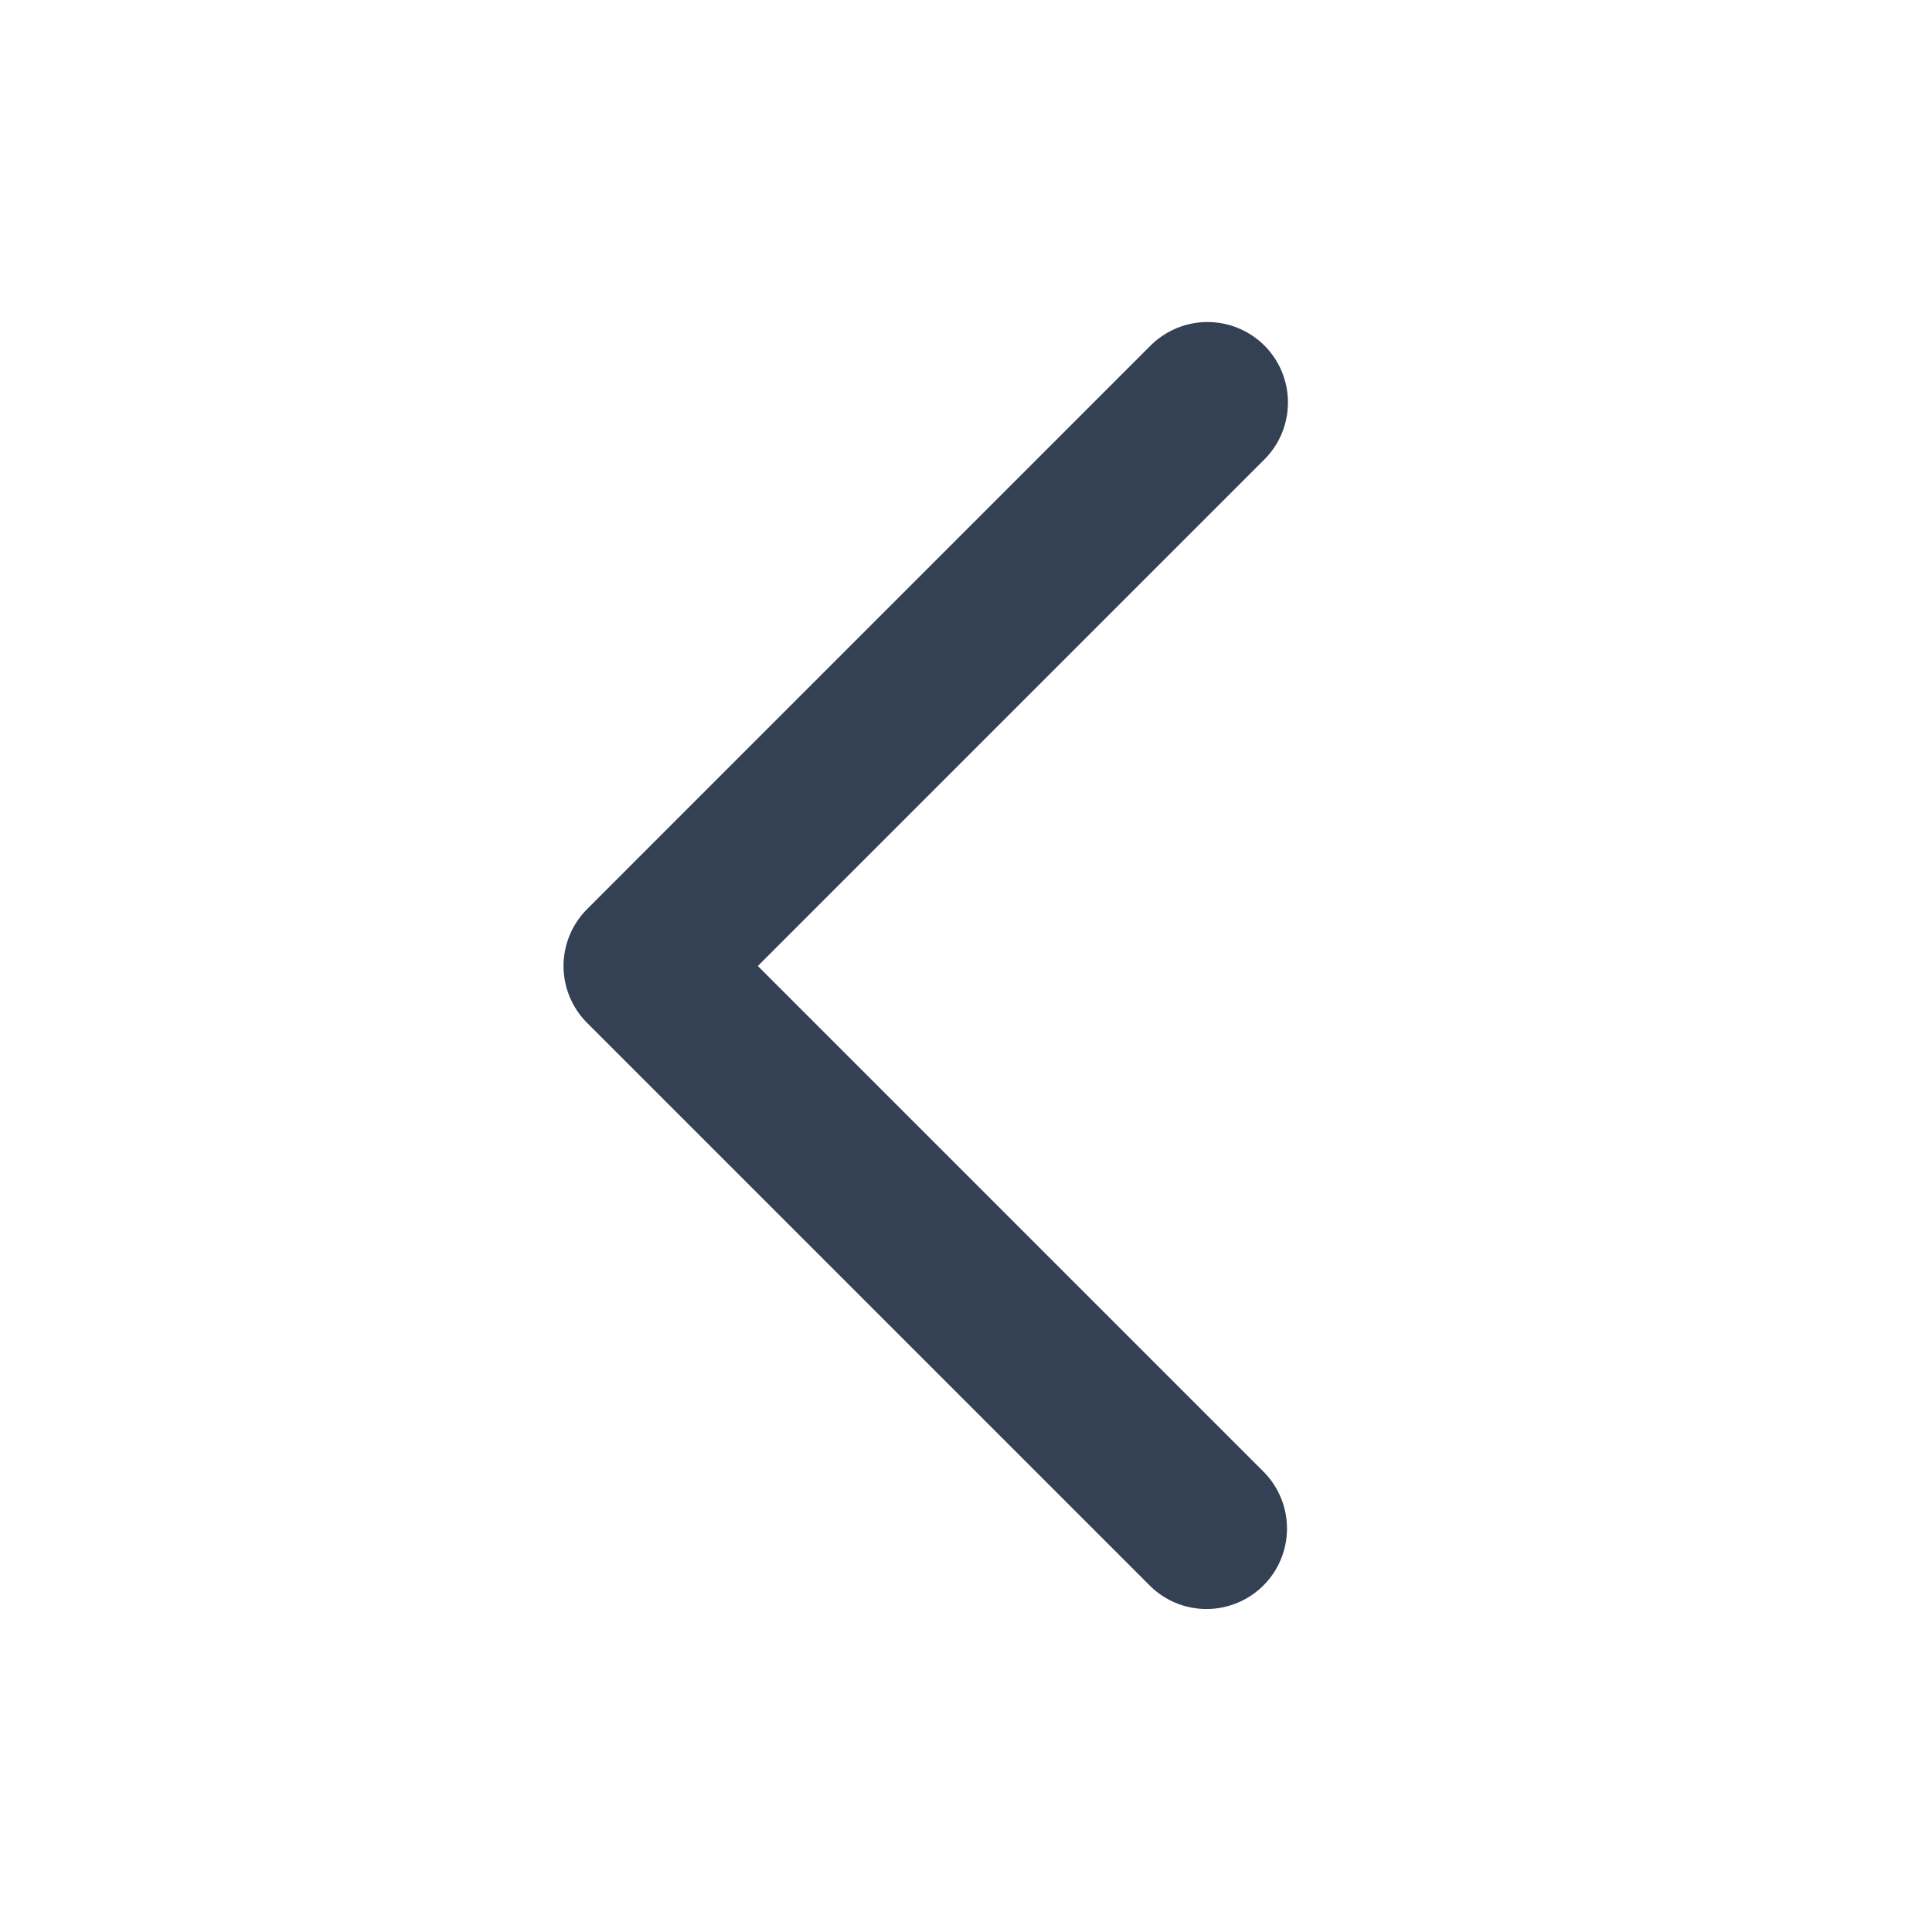
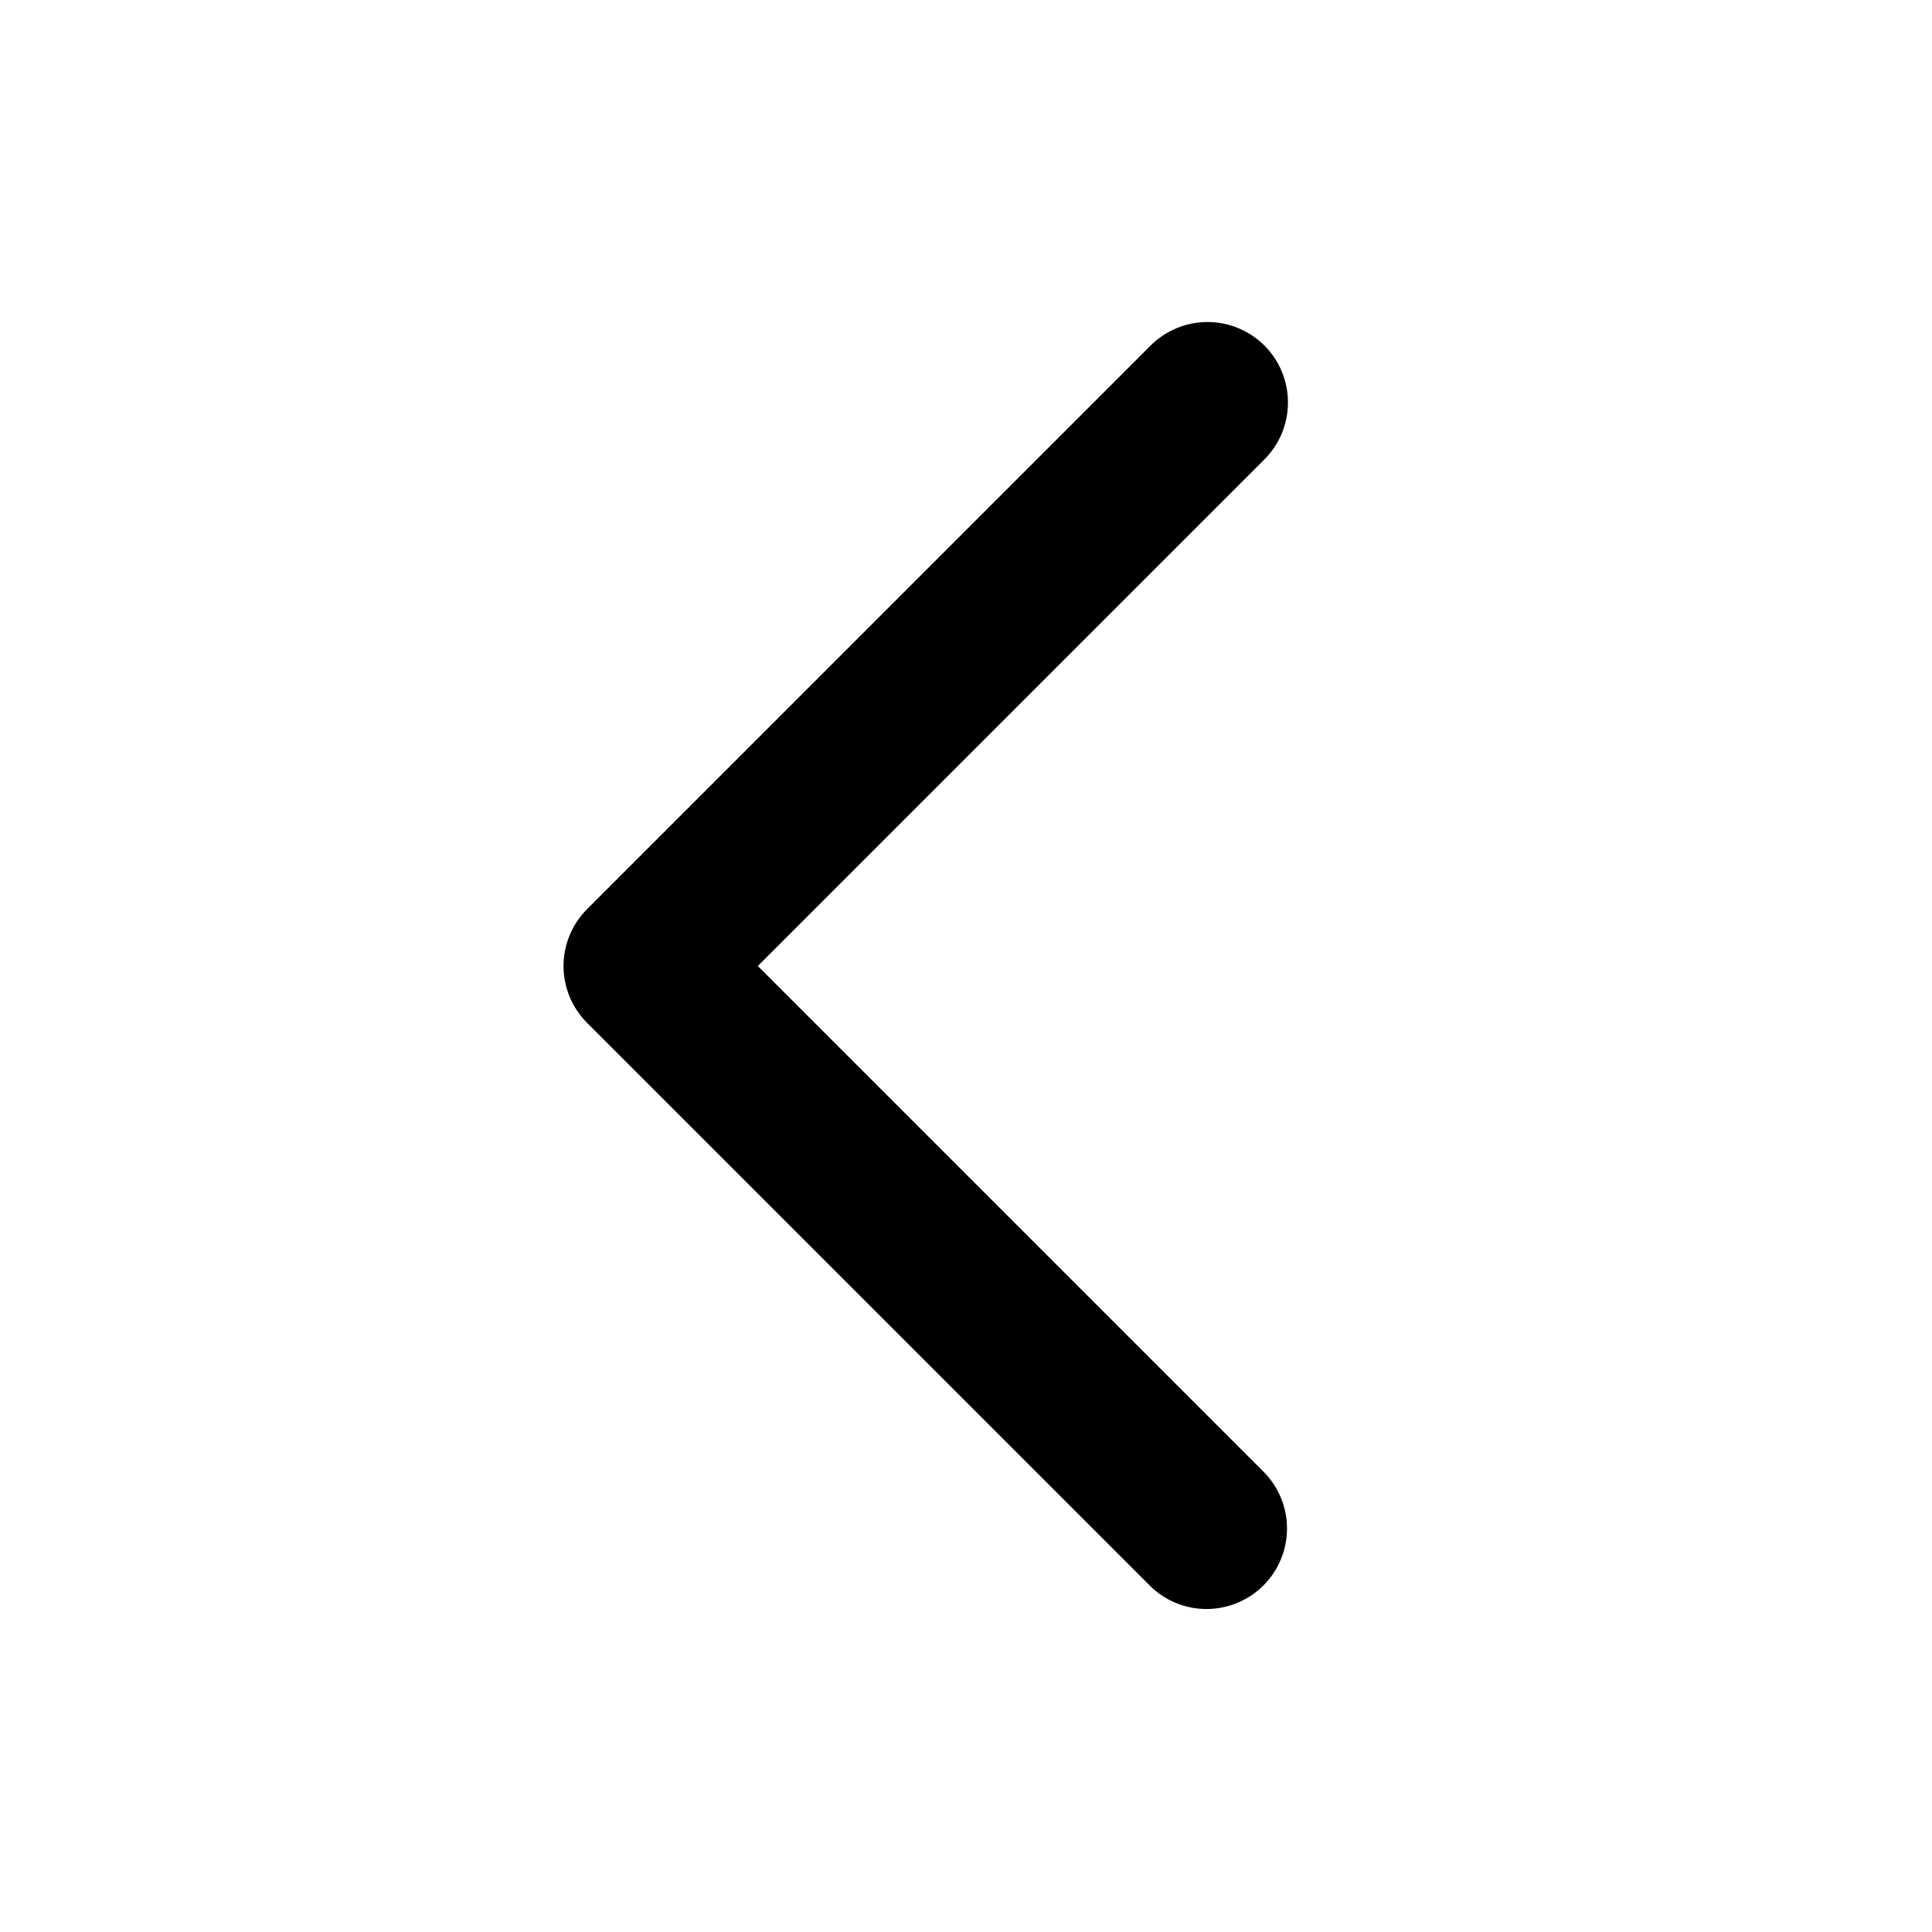
<svg xmlns="http://www.w3.org/2000/svg" width="28" height="28" viewBox="0 0 28 28" fill="none">
-   <path fill-rule="evenodd" clip-rule="evenodd" d="M18.325 5.008C18.544 5.227 18.666 5.524 18.666 5.833C18.666 6.143 18.544 6.439 18.325 6.658L10.983 14L18.325 21.342C18.537 21.562 18.655 21.857 18.652 22.162C18.65 22.468 18.527 22.761 18.311 22.977C18.094 23.194 17.802 23.316 17.496 23.319C17.19 23.322 16.895 23.204 16.675 22.991L8.509 14.825C8.29 14.606 8.167 14.309 8.167 14C8.167 13.691 8.29 13.394 8.509 13.175L16.675 5.008C16.894 4.79 17.191 4.667 17.5 4.667C17.809 4.667 18.106 4.79 18.325 5.008V5.008Z" fill="#344053" />
+   <path fill-rule="evenodd" clip-rule="evenodd" d="M18.325 5.008C18.544 5.227 18.666 5.524 18.666 5.833C18.666 6.143 18.544 6.439 18.325 6.658L10.983 14L18.325 21.342C18.537 21.562 18.655 21.857 18.652 22.162C18.65 22.468 18.527 22.761 18.311 22.977C18.094 23.194 17.802 23.316 17.496 23.319C17.19 23.322 16.895 23.204 16.675 22.991L8.509 14.825C8.29 14.606 8.167 14.309 8.167 14C8.167 13.691 8.29 13.394 8.509 13.175L16.675 5.008C16.894 4.79 17.191 4.667 17.5 4.667C17.809 4.667 18.106 4.79 18.325 5.008V5.008Z" fill="currentColor" />
</svg>
